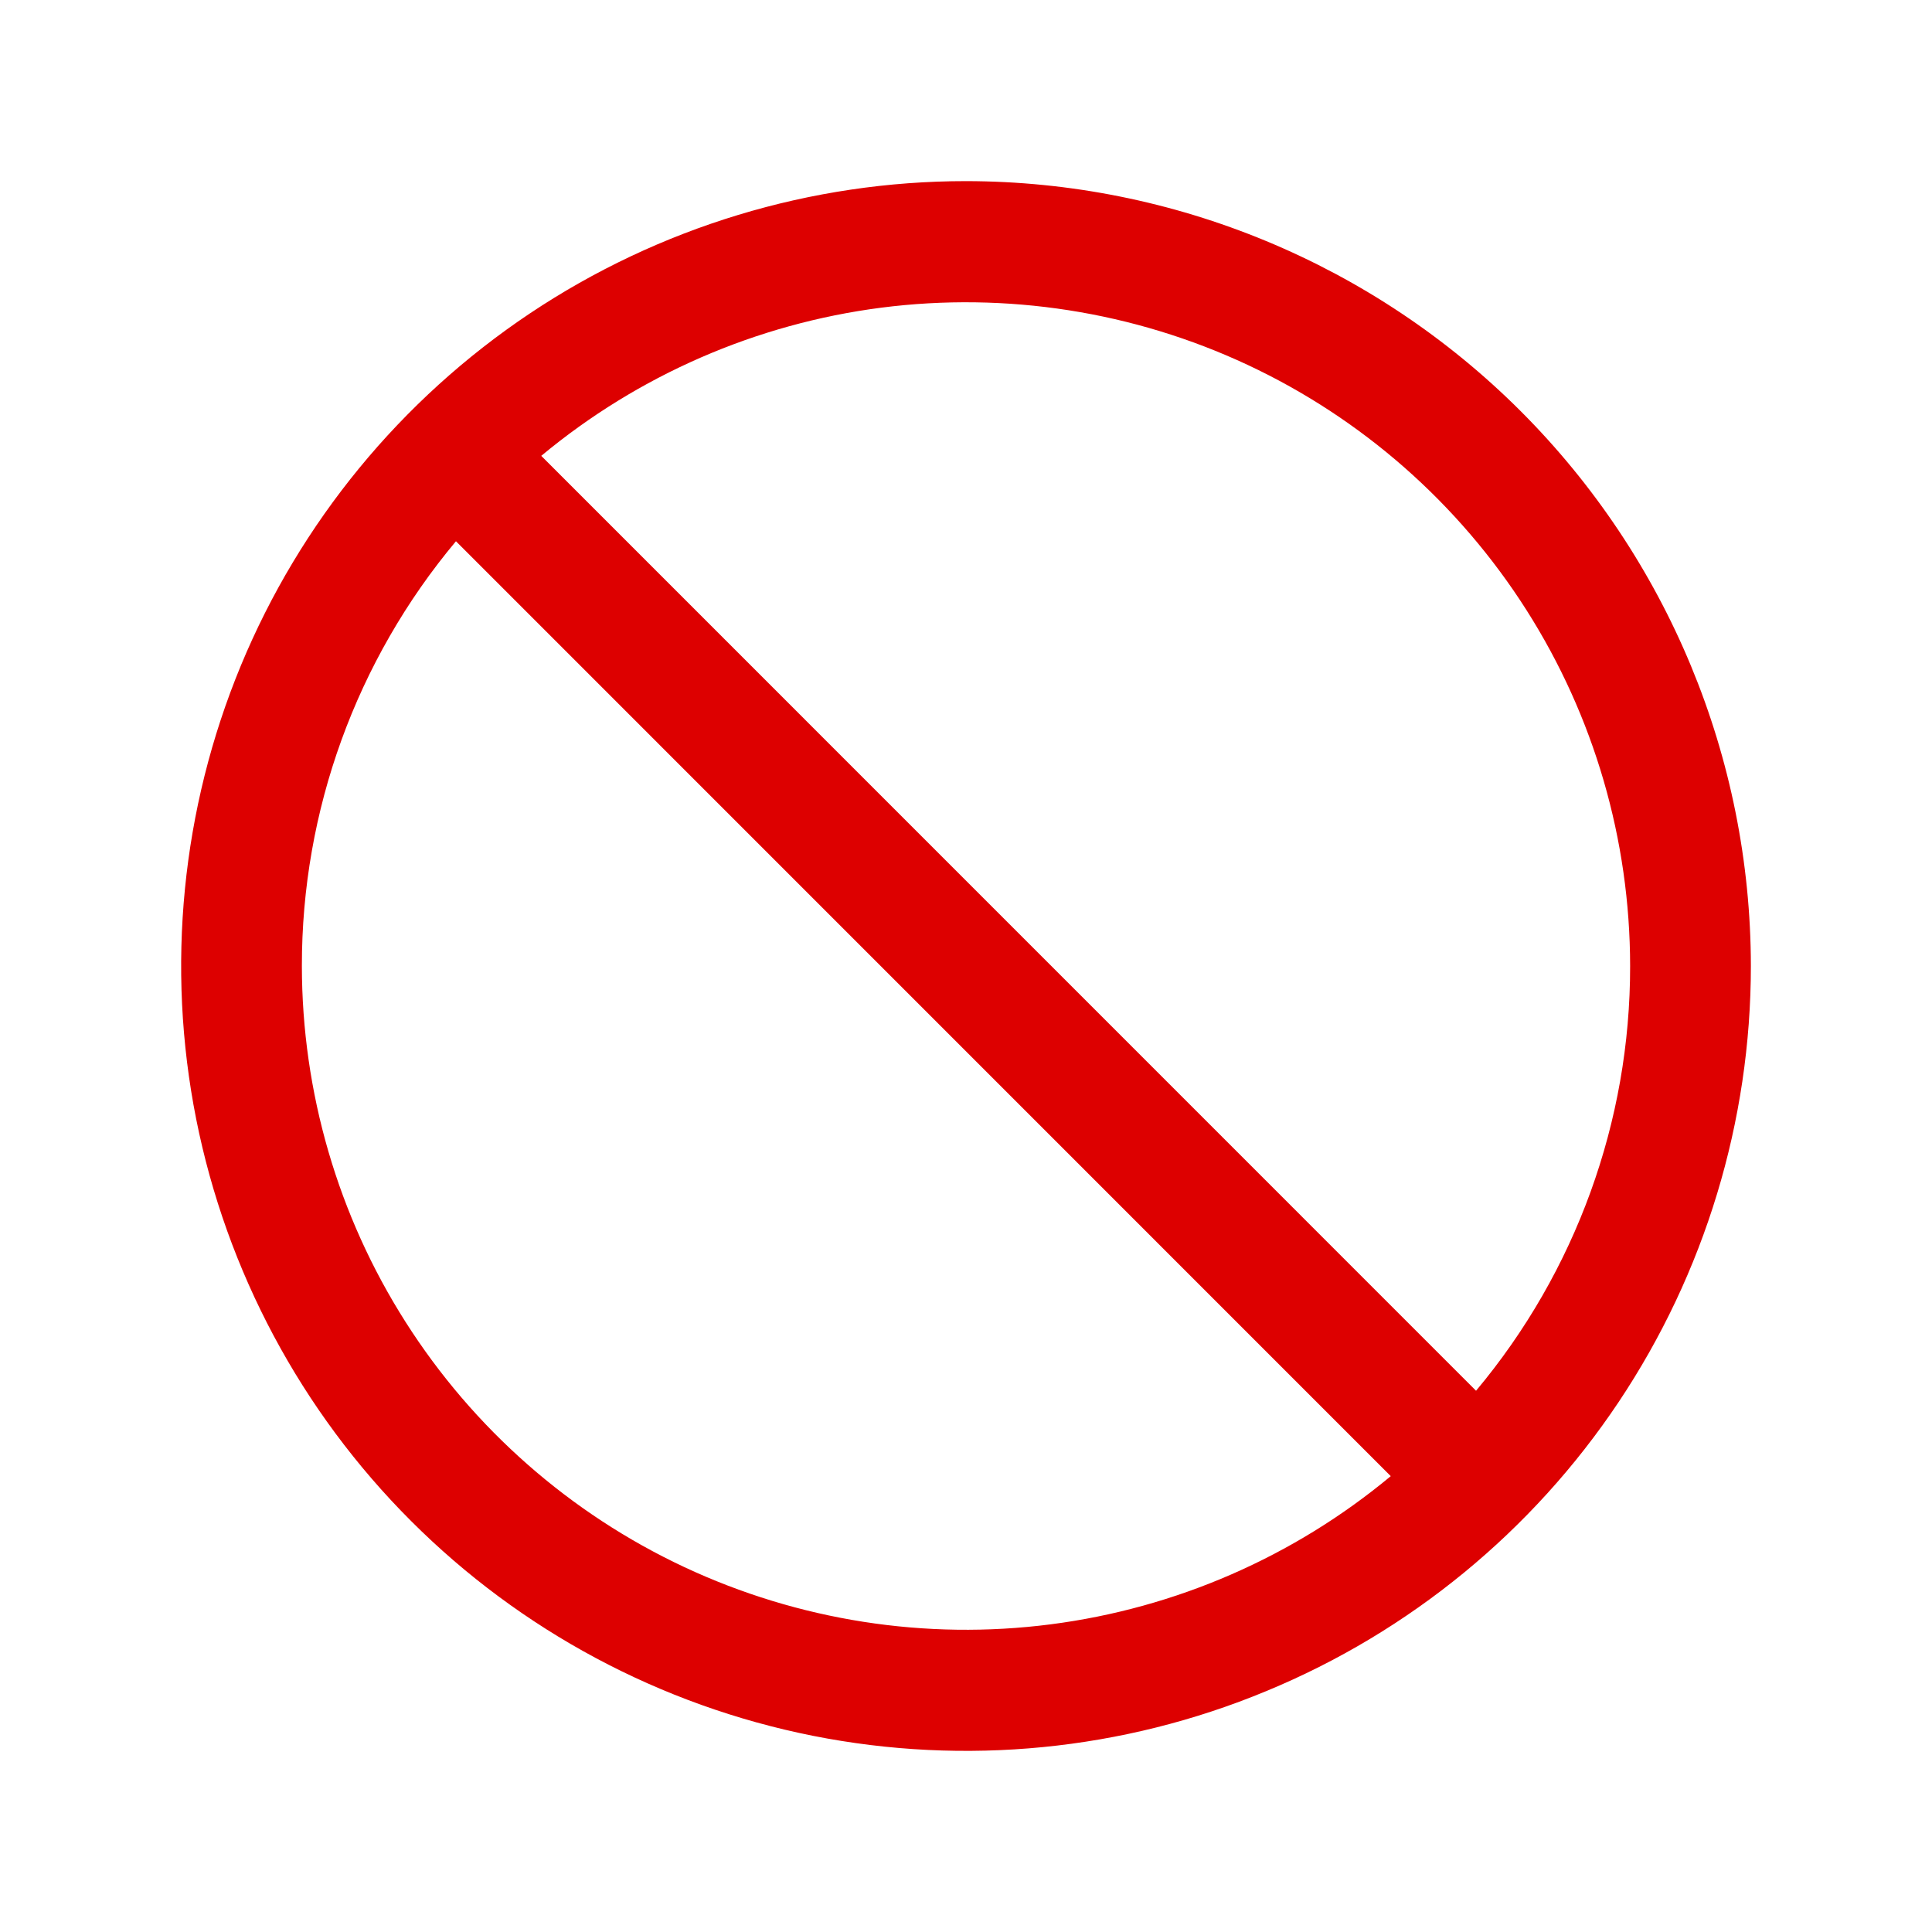
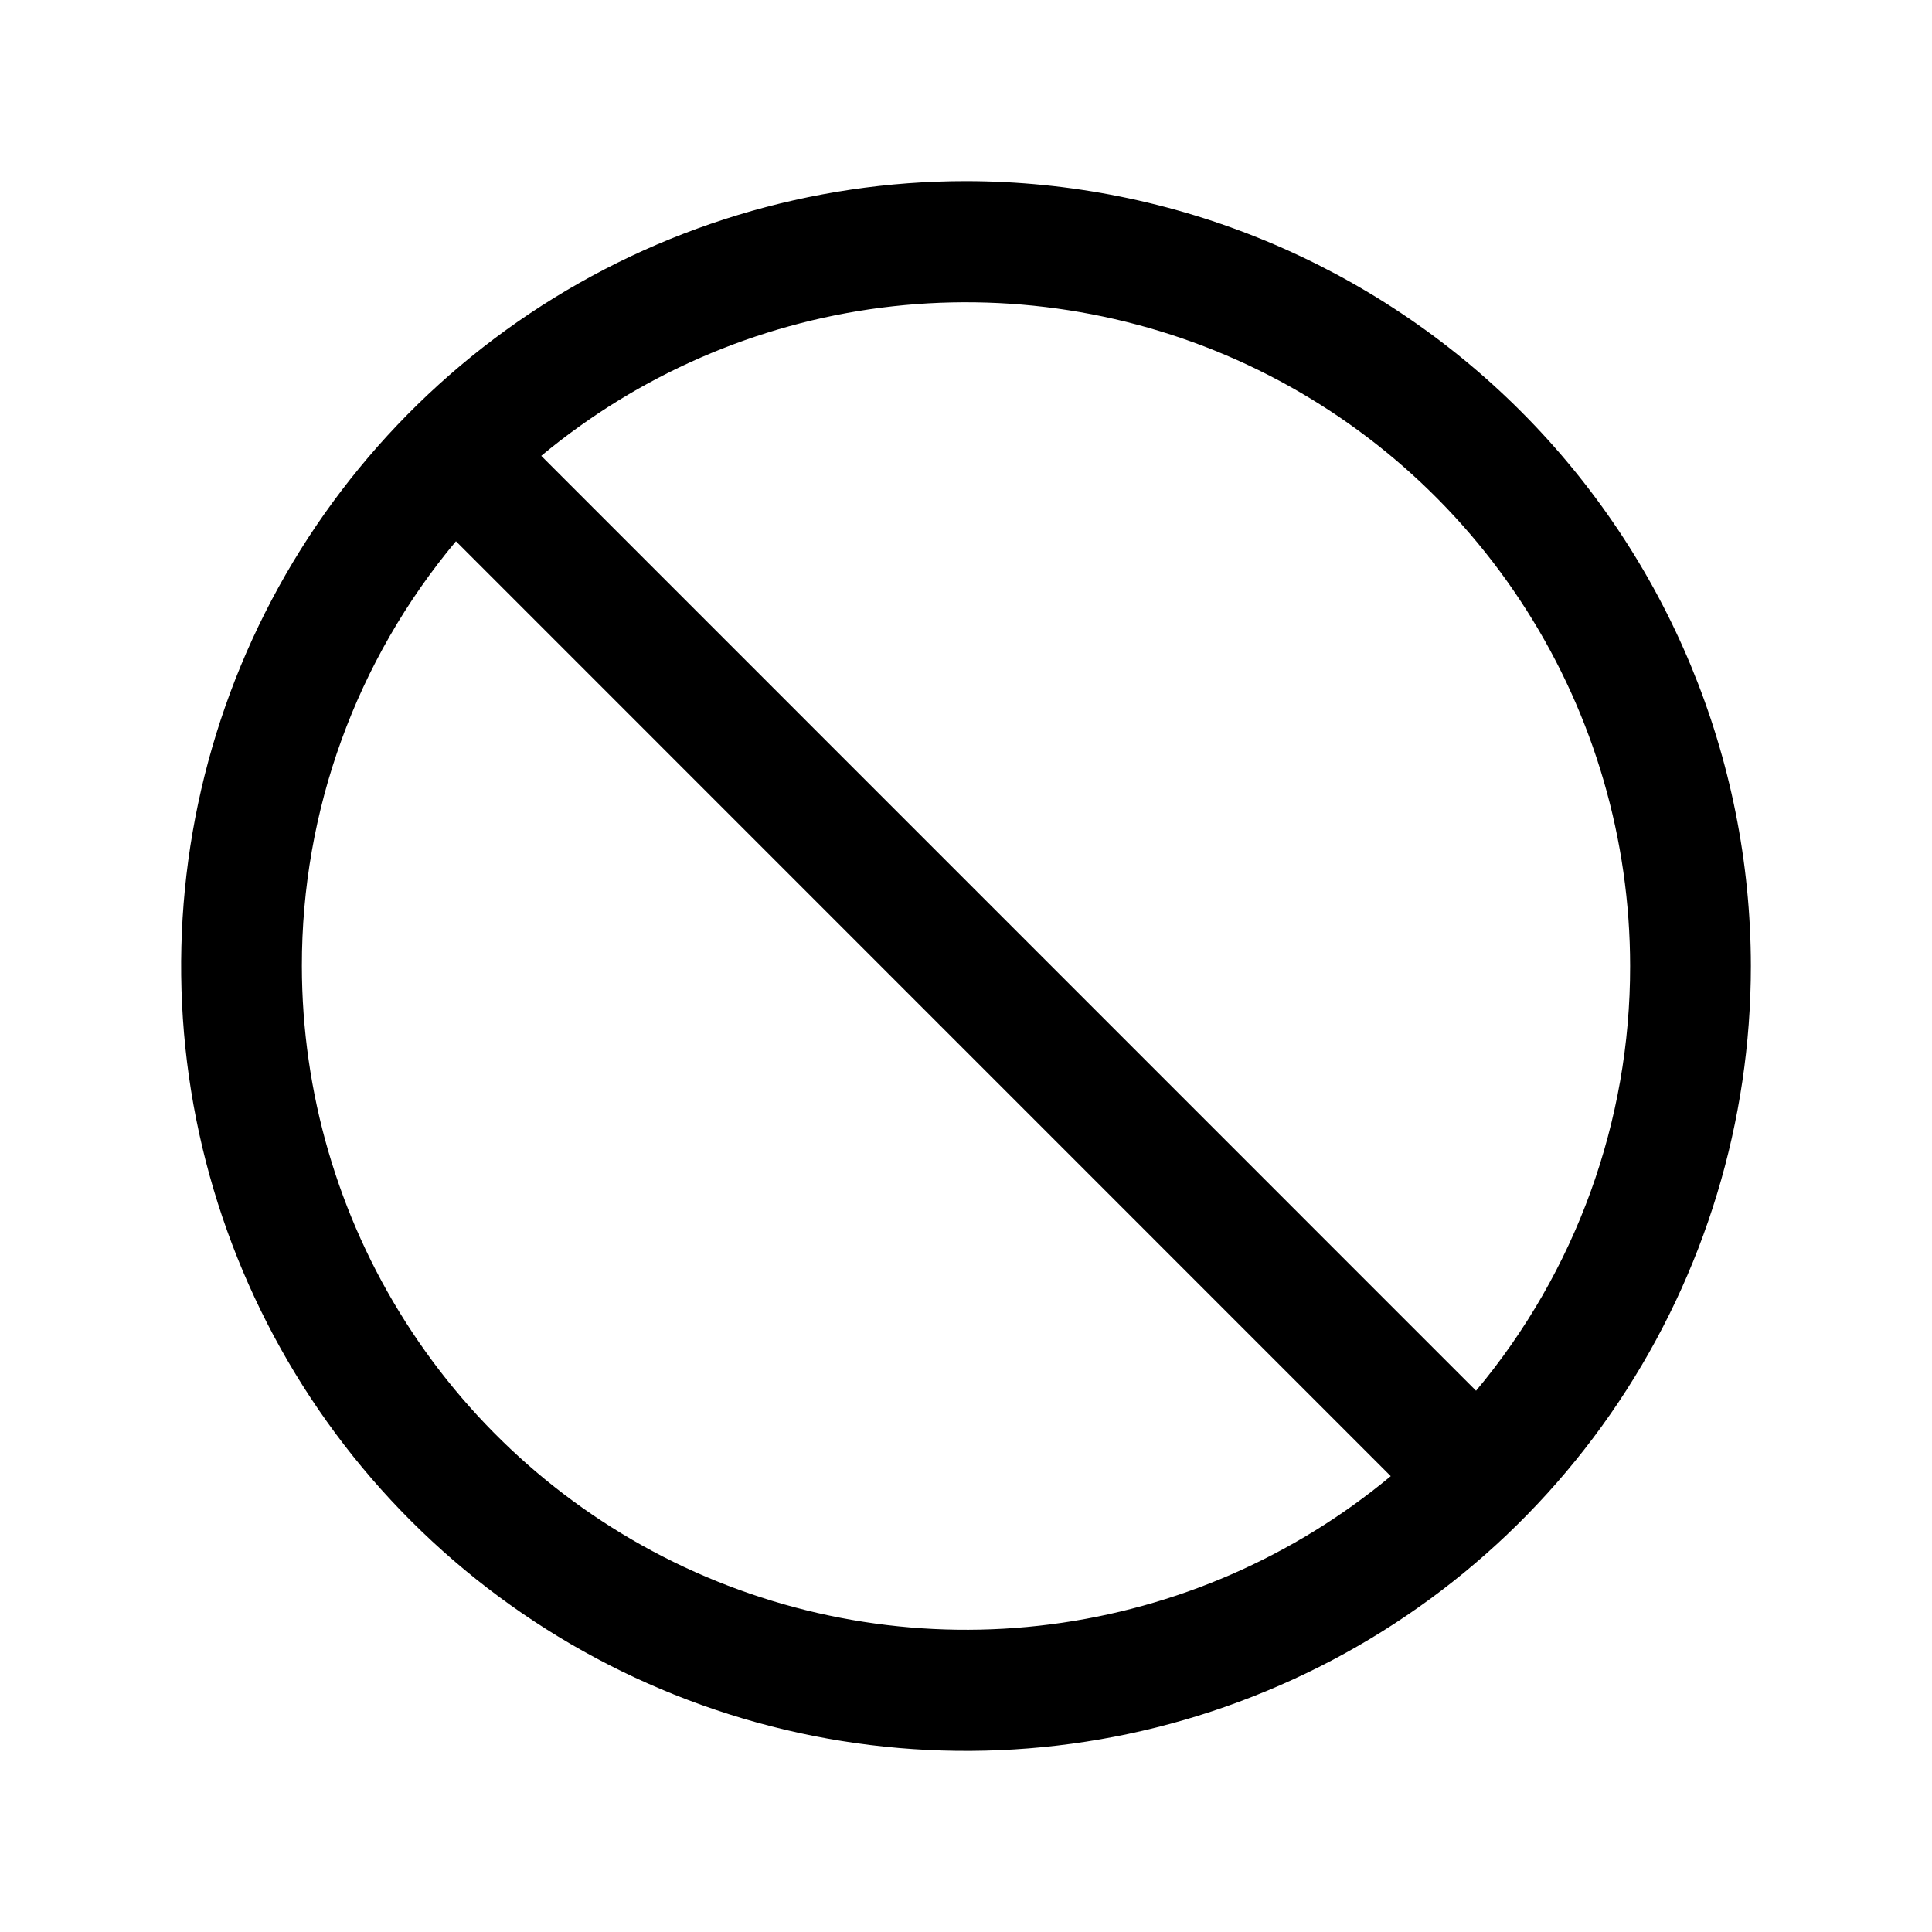
- <svg xmlns="http://www.w3.org/2000/svg" width="20" height="20" viewBox="0 0 20 20" fill="none">
-   <path d="M10 1.875C8.393 1.875 6.822 2.352 5.486 3.244C4.15 4.137 3.108 5.406 2.493 6.891C1.879 8.375 1.718 10.009 2.031 11.585C2.345 13.161 3.118 14.609 4.255 15.745C5.391 16.881 6.839 17.655 8.415 17.969C9.991 18.282 11.625 18.122 13.109 17.506C14.594 16.892 15.863 15.85 16.756 14.514C17.648 13.178 18.125 11.607 18.125 10C18.123 7.846 17.266 5.781 15.743 4.257C14.22 2.734 12.154 1.877 10 1.875ZM16.875 10C16.877 11.607 16.312 13.164 15.28 14.397L5.603 4.719C6.607 3.884 7.828 3.352 9.123 3.185C10.418 3.019 11.734 3.224 12.917 3.778C14.099 4.332 15.1 5.212 15.801 6.314C16.502 7.415 16.874 8.694 16.875 10ZM3.125 10C3.123 8.393 3.688 6.836 4.72 5.603L14.397 15.281C13.393 16.116 12.172 16.648 10.877 16.815C9.582 16.982 8.266 16.776 7.083 16.222C5.901 15.668 4.9 14.788 4.199 13.686C3.498 12.585 3.126 11.306 3.125 10Z" fill="#DD0000" />
+ <svg xmlns="http://www.w3.org/2000/svg" viewBox="0 0 20 20" fill="none">
+   <path d="M10 1.875C8.393 1.875 6.822 2.352 5.486 3.244C4.15 4.137 3.108 5.406 2.493 6.891C1.879 8.375 1.718 10.009 2.031 11.585C2.345 13.161 3.118 14.609 4.255 15.745C5.391 16.881 6.839 17.655 8.415 17.969C9.991 18.282 11.625 18.122 13.109 17.506C14.594 16.892 15.863 15.85 16.756 14.514C17.648 13.178 18.125 11.607 18.125 10C18.123 7.846 17.266 5.781 15.743 4.257C14.22 2.734 12.154 1.877 10 1.875ZM16.875 10C16.877 11.607 16.312 13.164 15.28 14.397L5.603 4.719C6.607 3.884 7.828 3.352 9.123 3.185C10.418 3.019 11.734 3.224 12.917 3.778C14.099 4.332 15.1 5.212 15.801 6.314C16.502 7.415 16.874 8.694 16.875 10ZM3.125 10C3.123 8.393 3.688 6.836 4.72 5.603L14.397 15.281C13.393 16.116 12.172 16.648 10.877 16.815C9.582 16.982 8.266 16.776 7.083 16.222C5.901 15.668 4.9 14.788 4.199 13.686C3.498 12.585 3.126 11.306 3.125 10Z" fill="currentColor" />
</svg>
